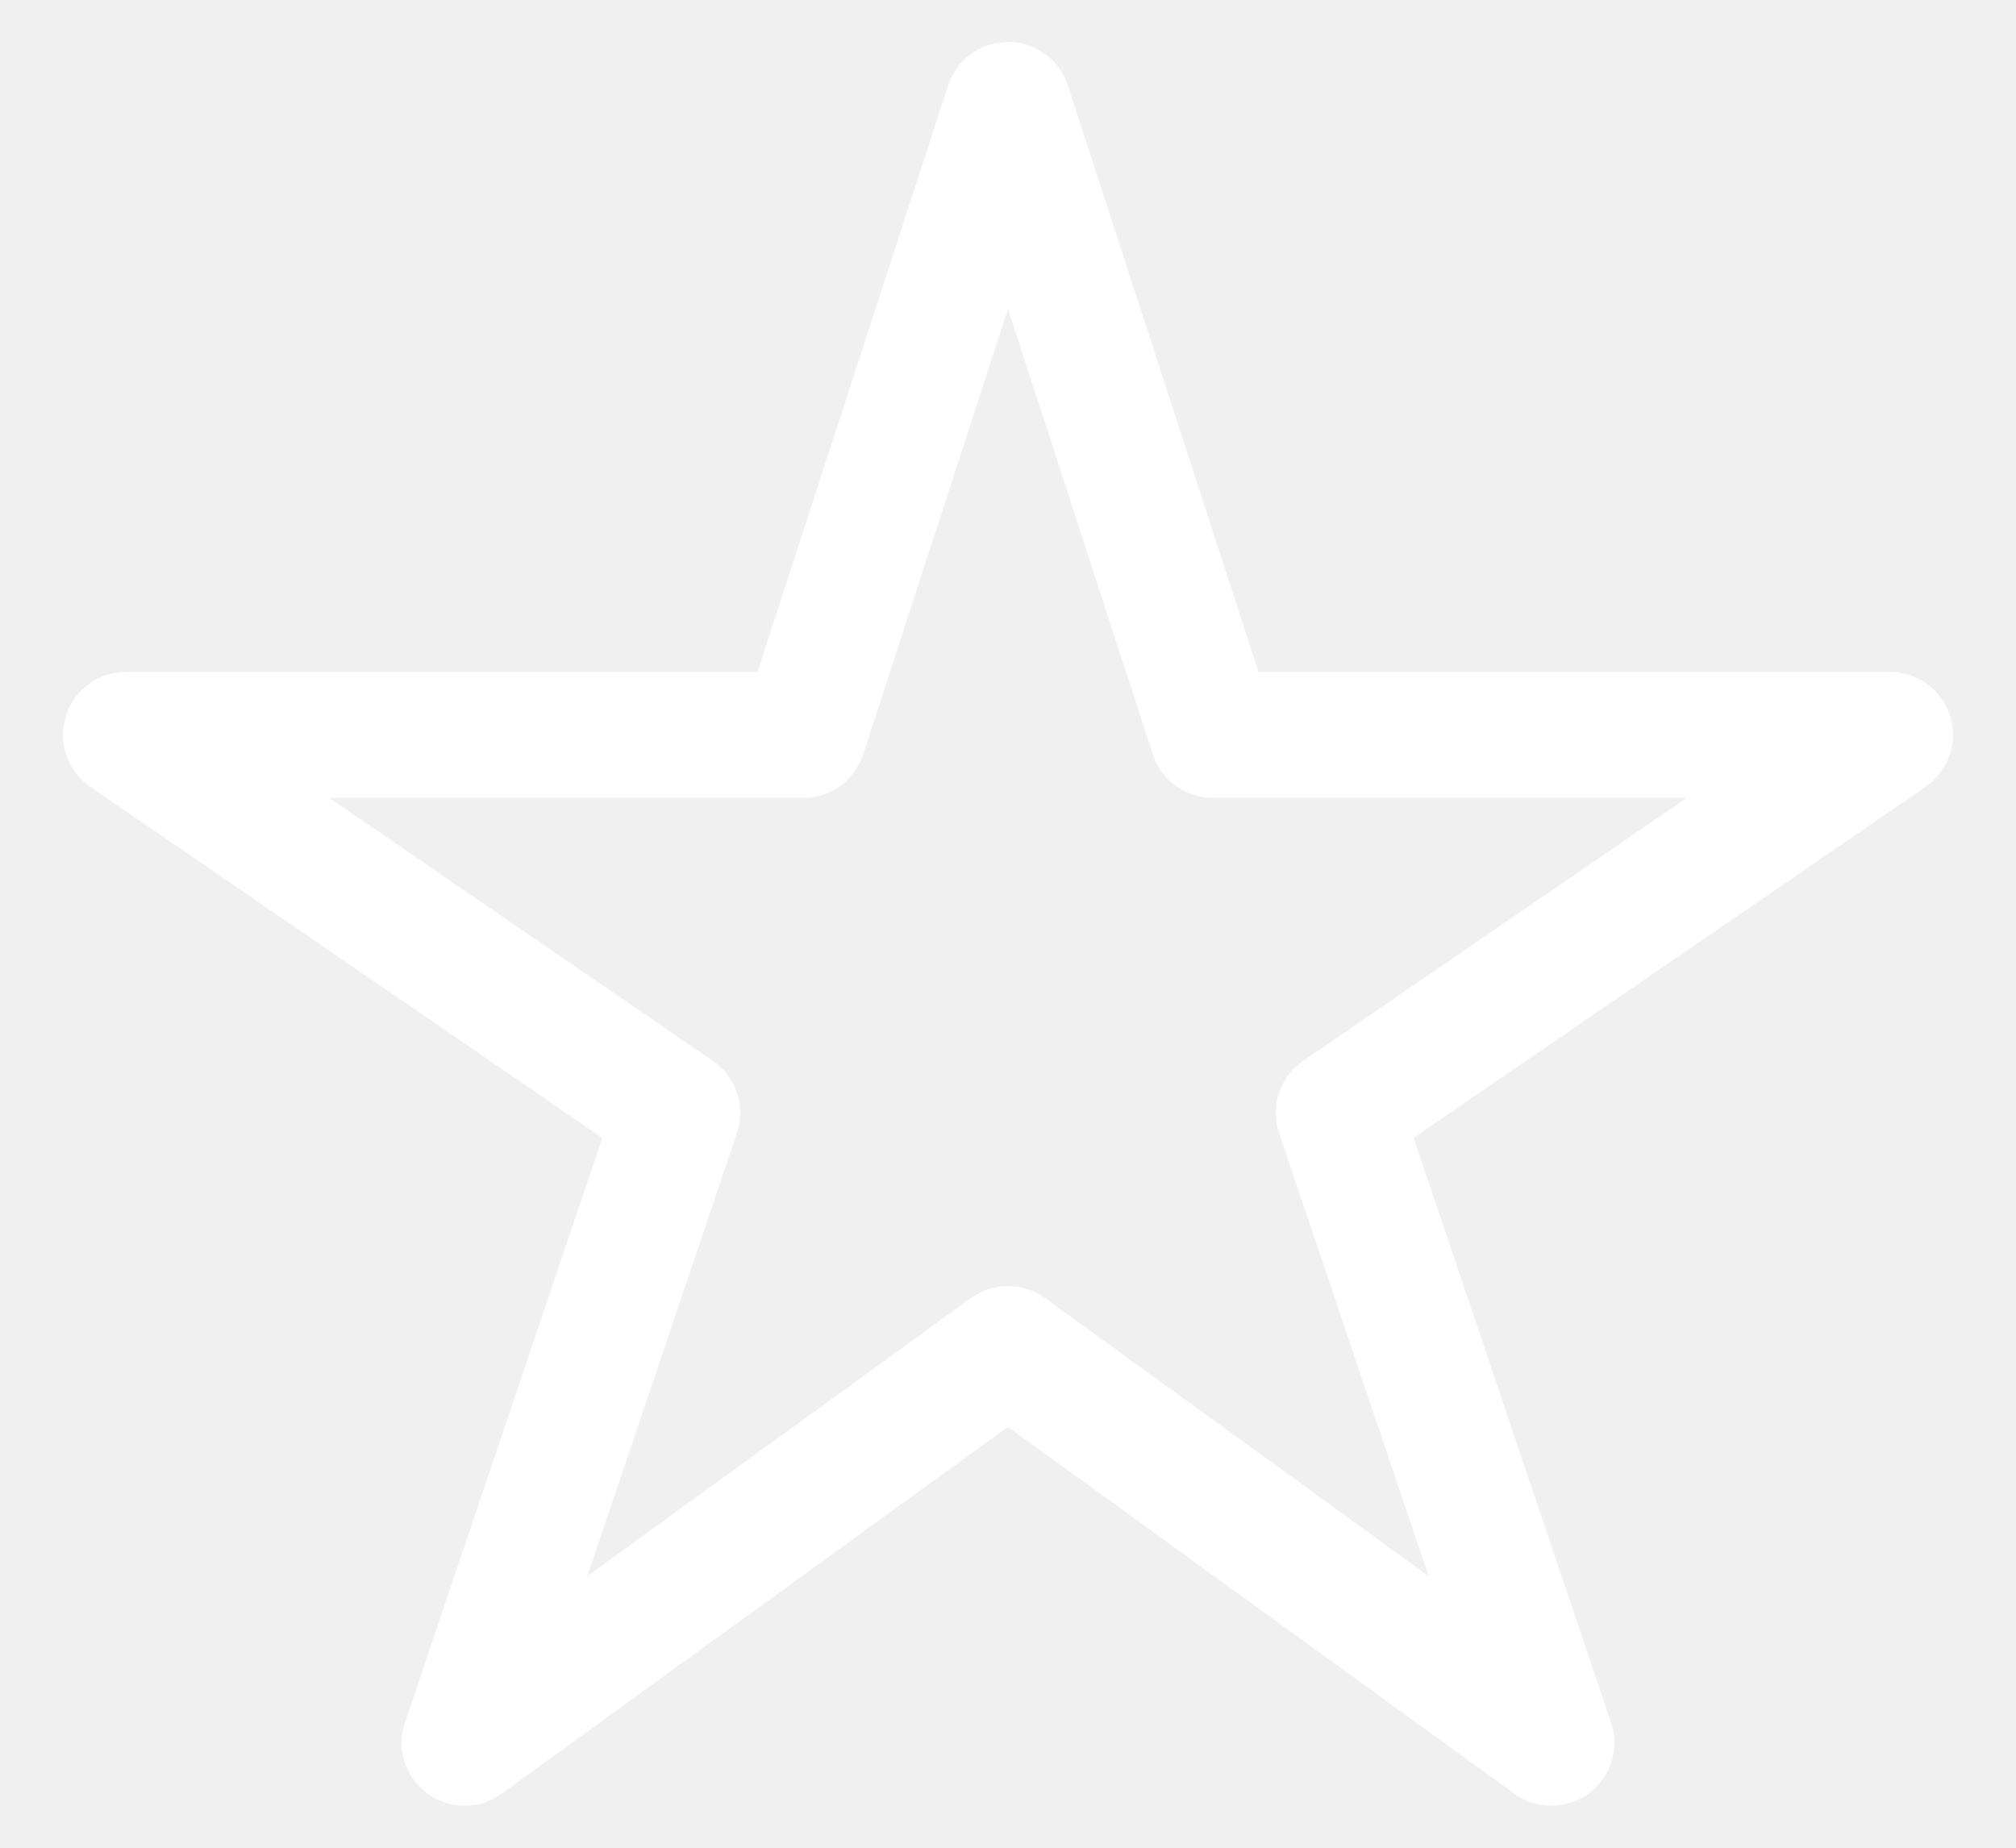
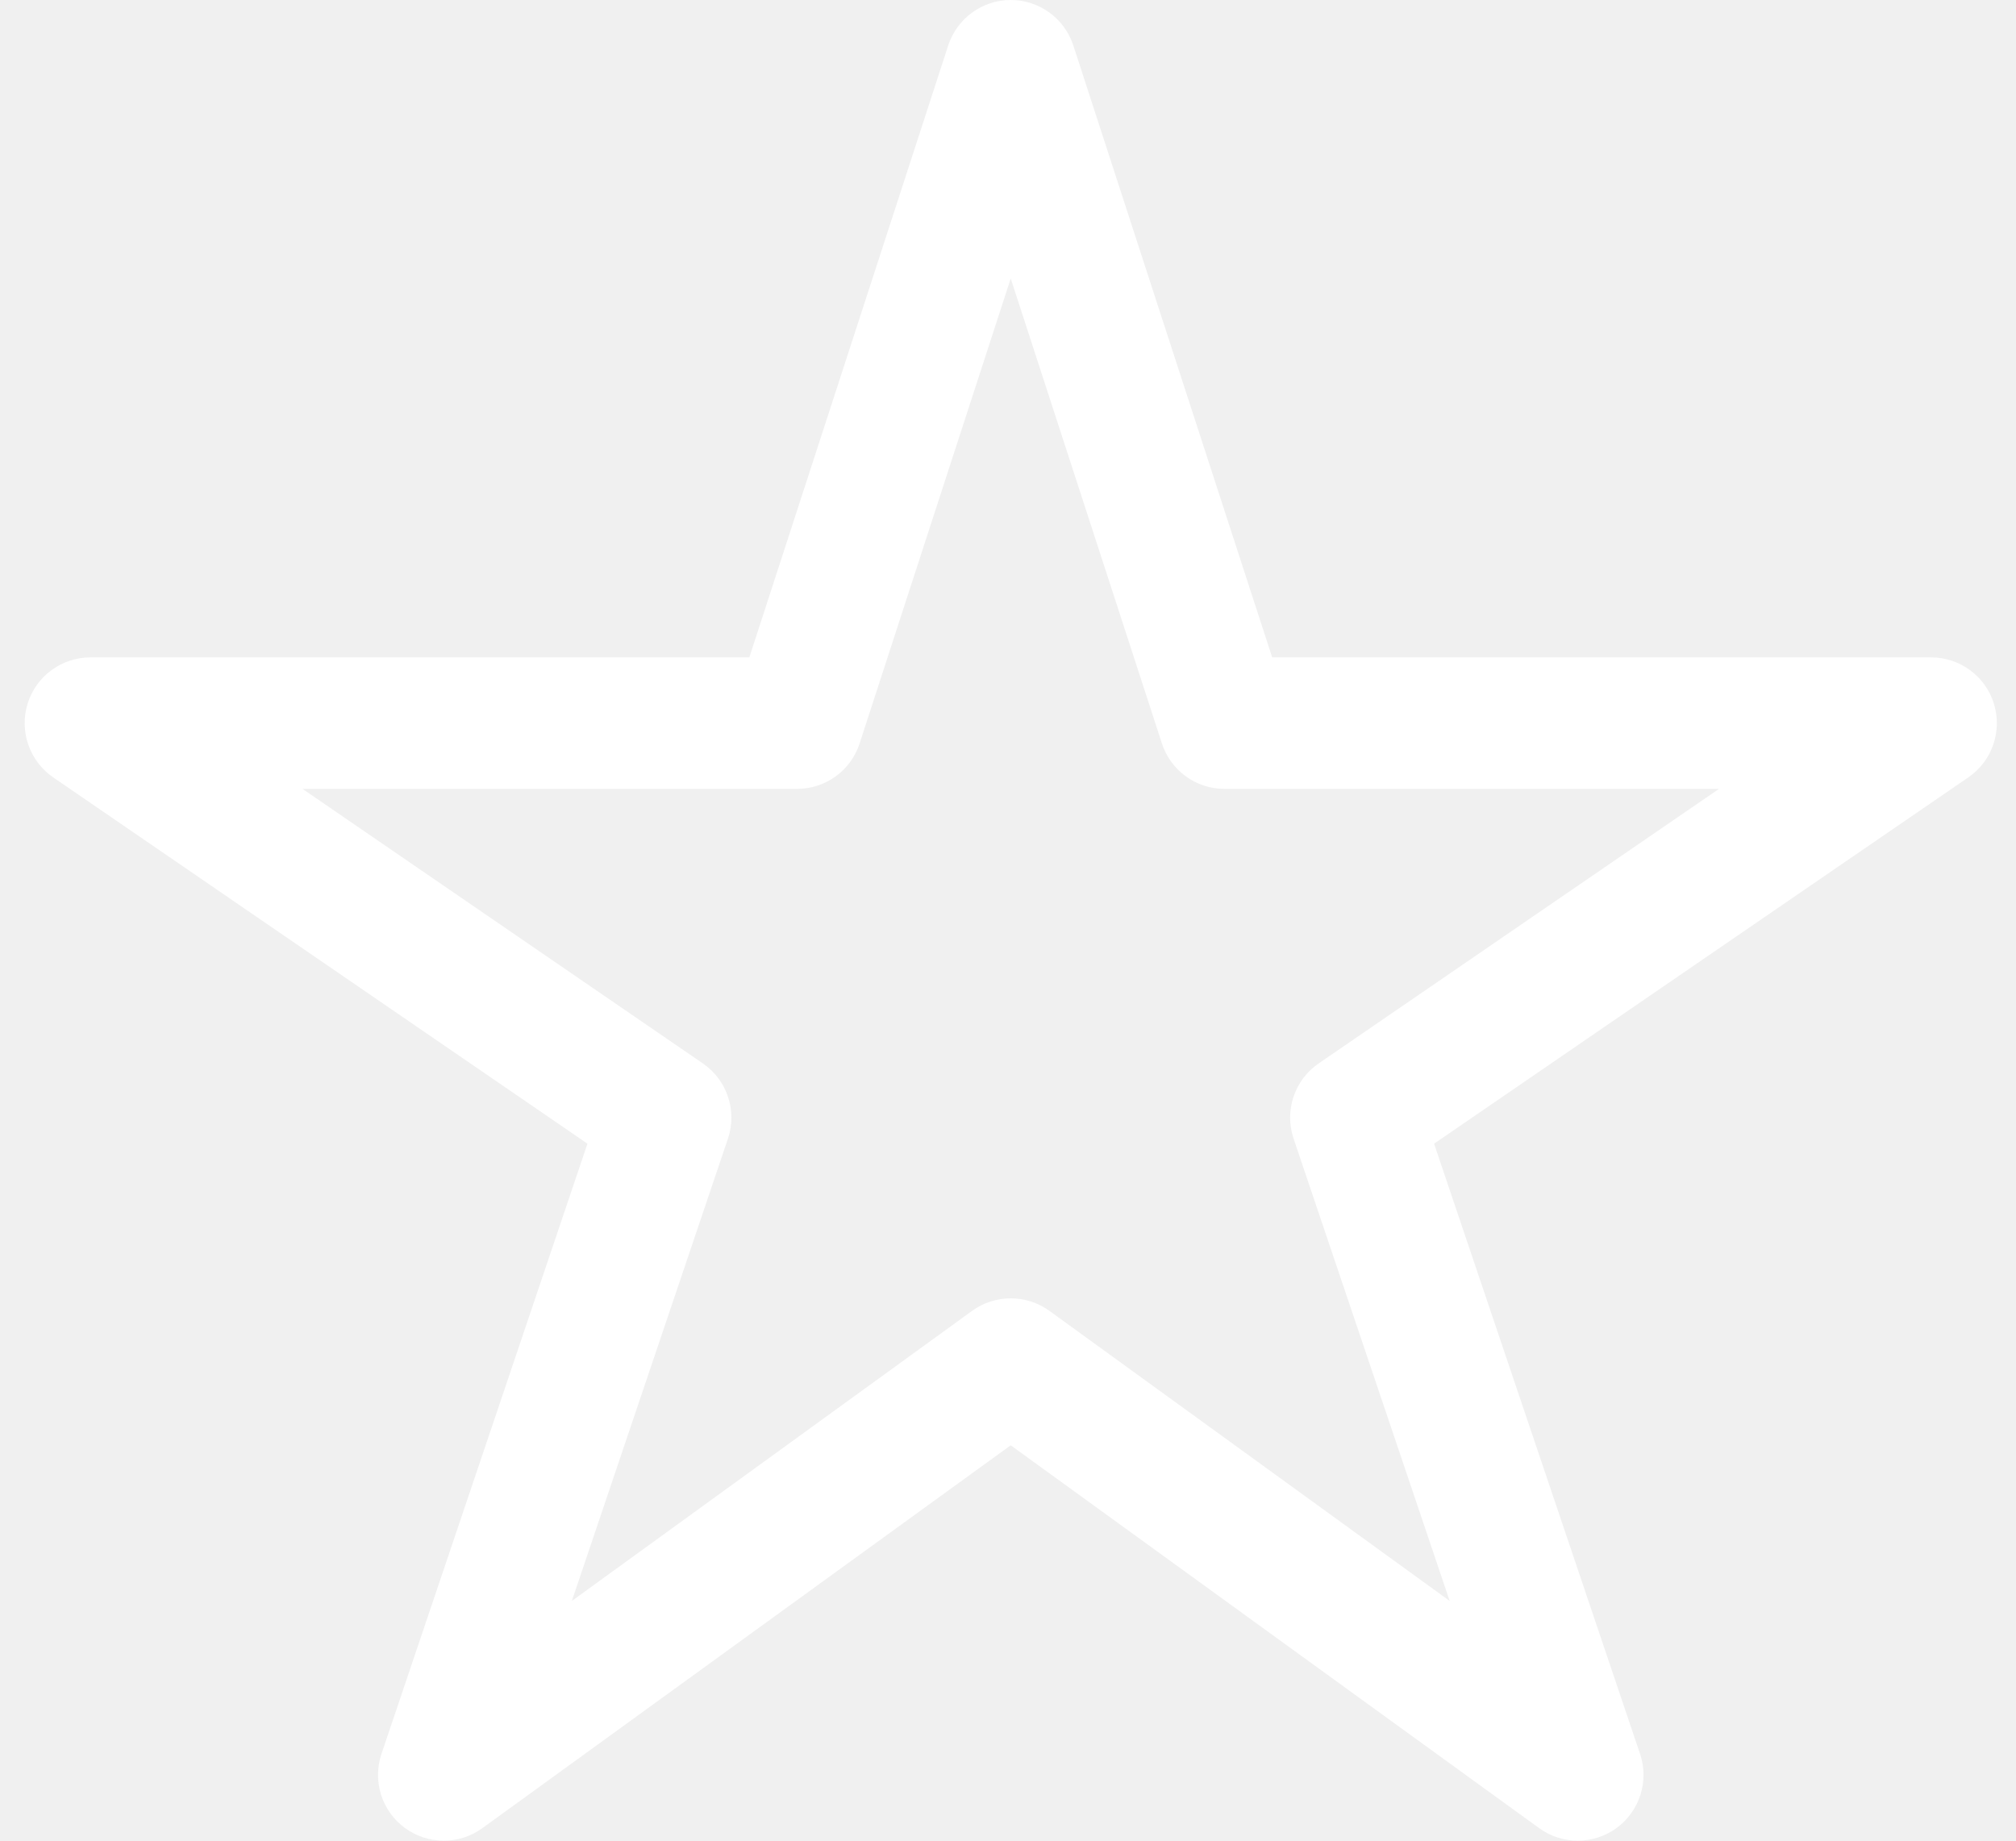
- <svg xmlns="http://www.w3.org/2000/svg" width="24" height="22" viewBox="0 0 24 22" fill="none">
-   <path fill-rule="evenodd" clip-rule="evenodd" d="M12 0.5C12.325 0.5 12.613 0.709 12.713 1.018L14.982 8H22.5C22.829 8 23.119 8.214 23.216 8.528C23.314 8.842 23.195 9.183 22.924 9.369L16.829 13.548L19.179 20.51C19.284 20.819 19.176 21.16 18.913 21.354C18.651 21.547 18.293 21.549 18.029 21.357L12 16.989L5.971 21.357C5.707 21.549 5.349 21.547 5.087 21.354C4.824 21.16 4.716 20.819 4.821 20.51L7.17 13.548L1.076 9.369C0.805 9.183 0.686 8.842 0.784 8.528C0.881 8.214 1.171 8 1.5 8H9.018L11.287 1.018C11.387 0.709 11.675 0.5 12 0.5ZM12 3.677L10.276 8.982C10.175 9.291 9.887 9.5 9.562 9.5H3.92L8.487 12.632C8.763 12.821 8.88 13.172 8.773 13.49L6.993 18.765L11.56 15.455C11.822 15.265 12.178 15.265 12.44 15.455L17.007 18.765L15.227 13.49C15.12 13.172 15.237 12.821 15.513 12.632L20.08 9.5H14.438C14.113 9.5 13.825 9.291 13.724 8.982L12 3.677Z" fill="white" />
+ <svg xmlns="http://www.w3.org/2000/svg" width="23" height="21" viewBox="0 0 23 21" fill="none">
+   <path fill-rule="evenodd" clip-rule="evenodd" d="M11.531 0C11.856 0 12.144 0.209 12.245 0.518L14.514 7.5H22.032C22.36 7.5 22.651 7.714 22.748 8.028C22.845 8.342 22.727 8.683 22.456 8.869L16.361 13.048L18.711 20.01C18.815 20.319 18.708 20.66 18.445 20.854C18.182 21.047 17.824 21.049 17.56 20.857L11.531 16.489L5.503 20.857C5.239 21.049 4.881 21.047 4.618 20.854C4.355 20.66 4.248 20.319 4.352 20.01L6.702 13.048L0.607 8.869C0.336 8.683 0.218 8.342 0.315 8.028C0.412 7.714 0.703 7.5 1.032 7.5H8.549L10.818 0.518C10.919 0.209 11.207 0 11.531 0ZM11.531 3.177L9.807 8.482C9.707 8.791 9.419 9 9.094 9H3.451L8.018 12.132C8.295 12.321 8.412 12.672 8.305 12.99L6.524 18.265L11.091 14.955C11.354 14.765 11.709 14.765 11.972 14.955L16.539 18.265L14.758 12.99C14.651 12.672 14.768 12.321 15.045 12.132L19.612 9H13.969C13.644 9 13.356 8.791 13.256 8.482L11.531 3.177Z" fill="white" />
</svg>
